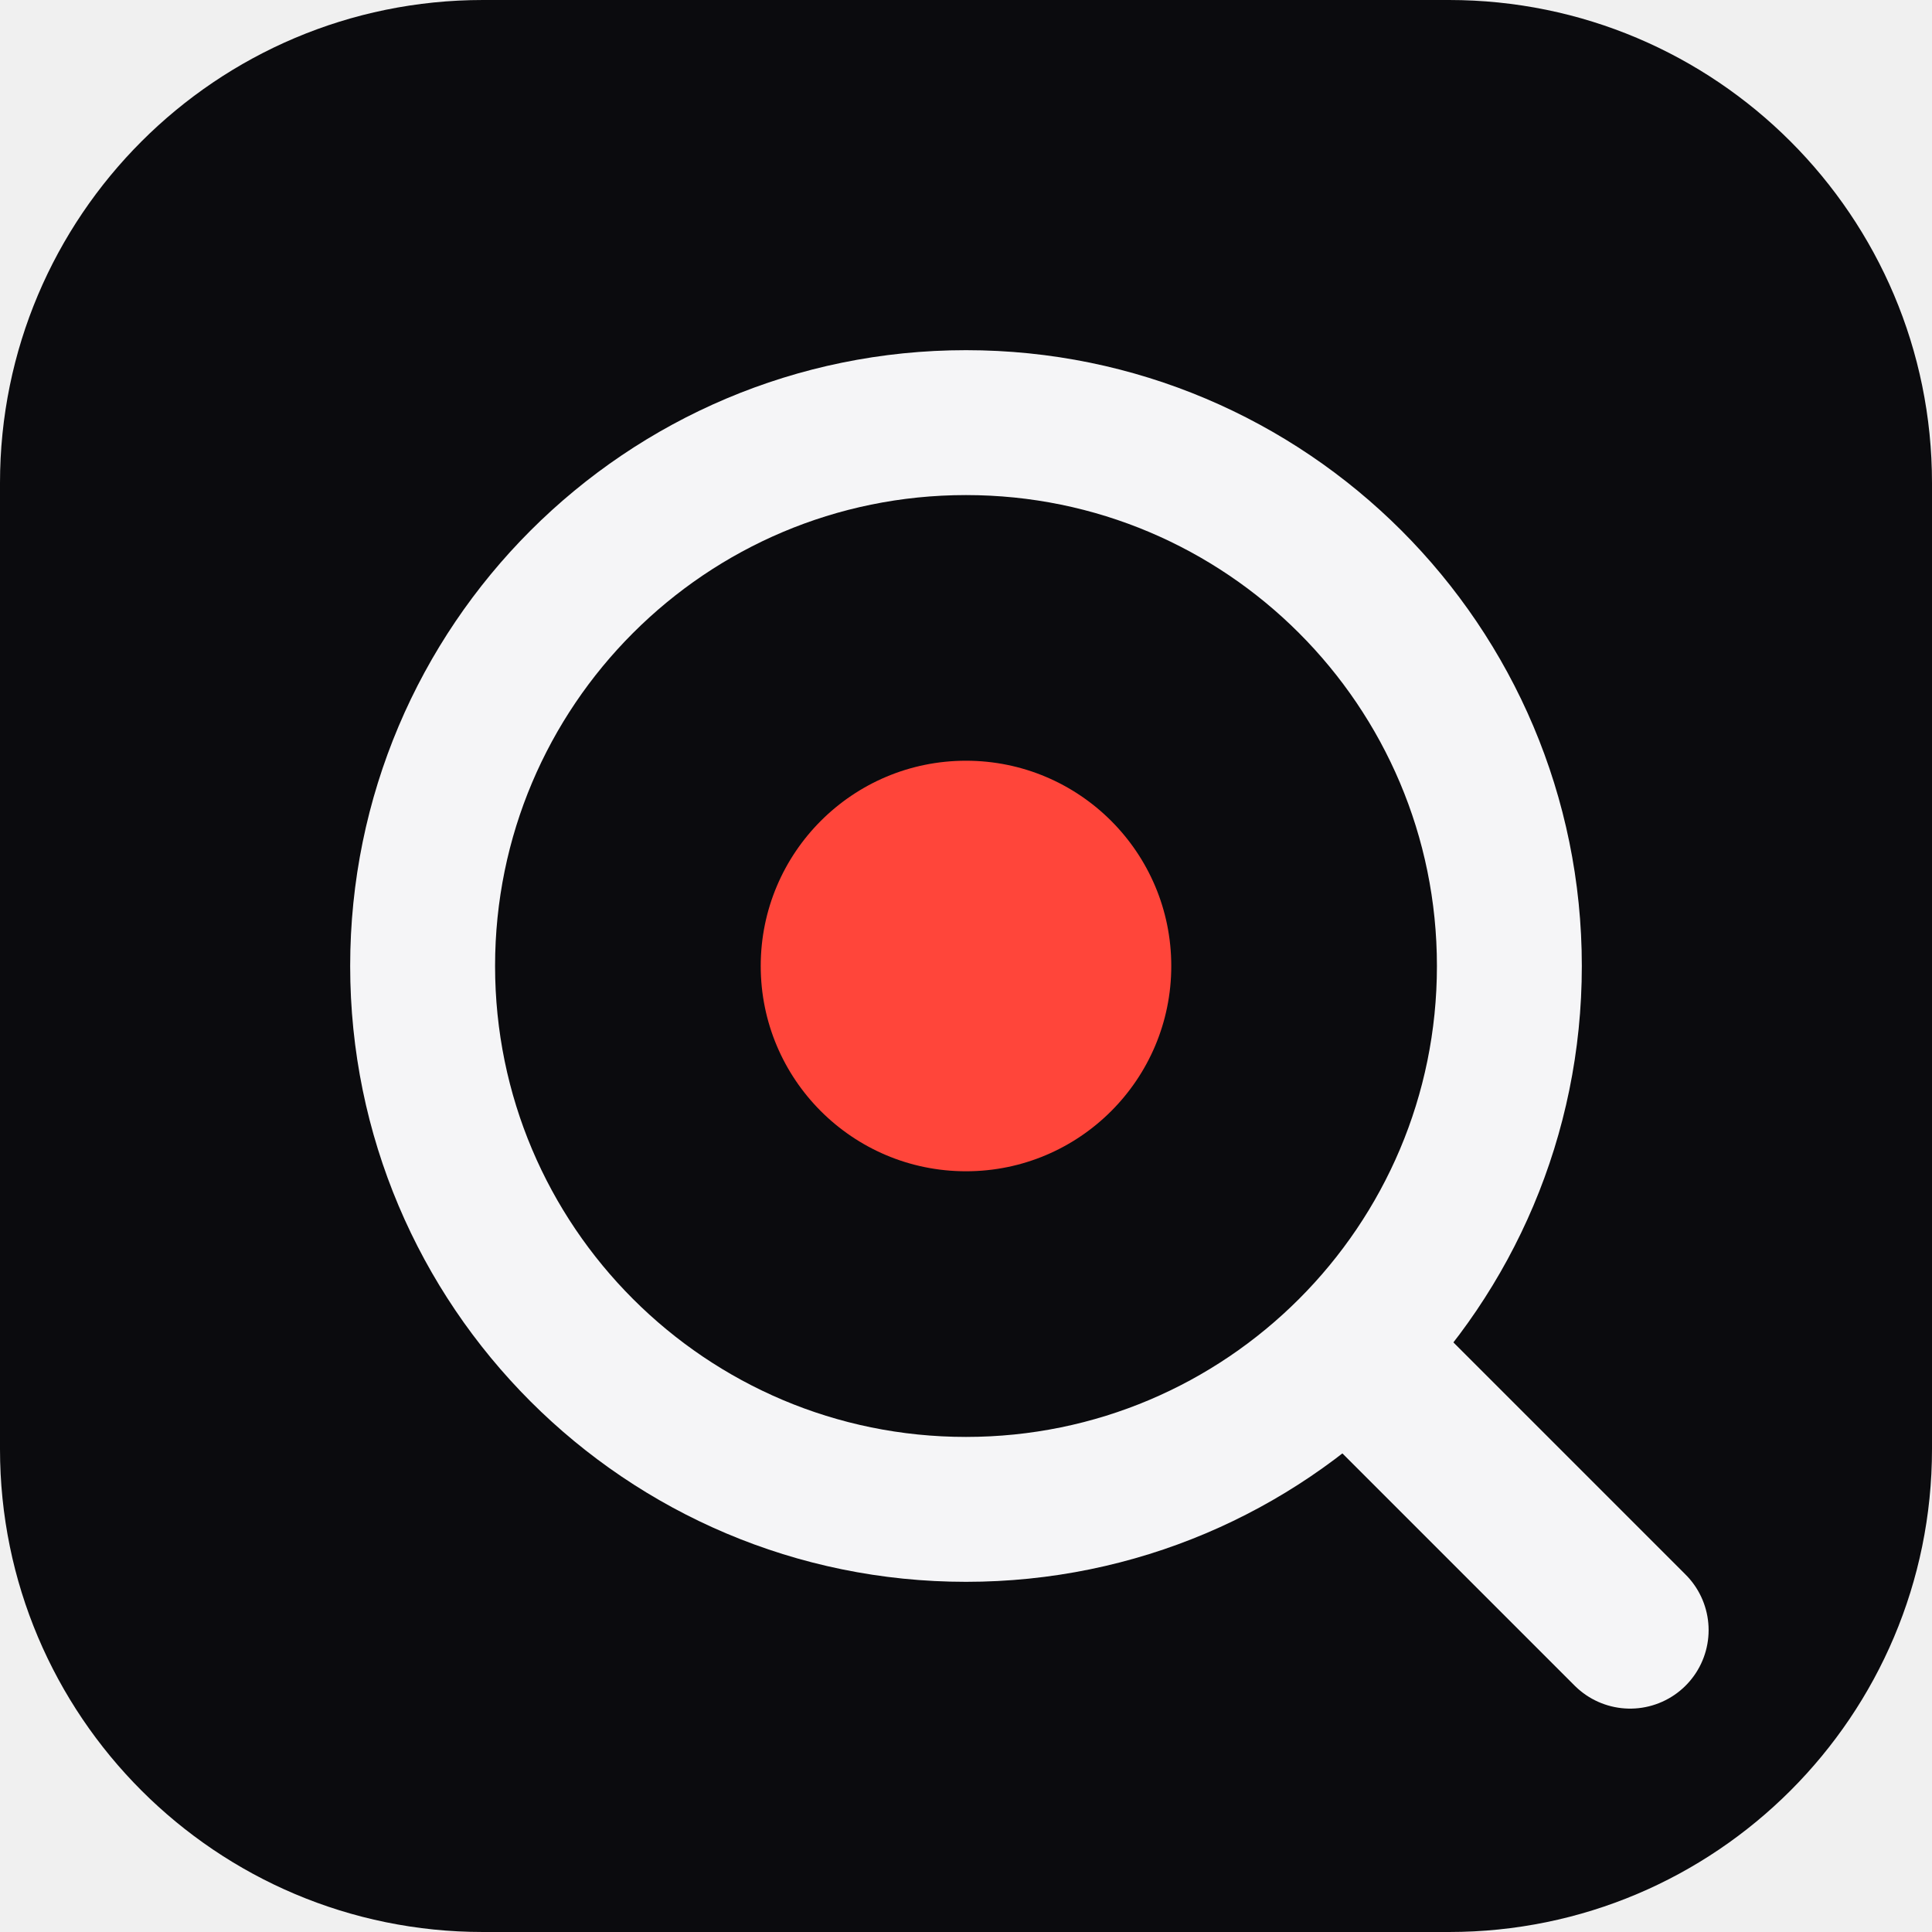
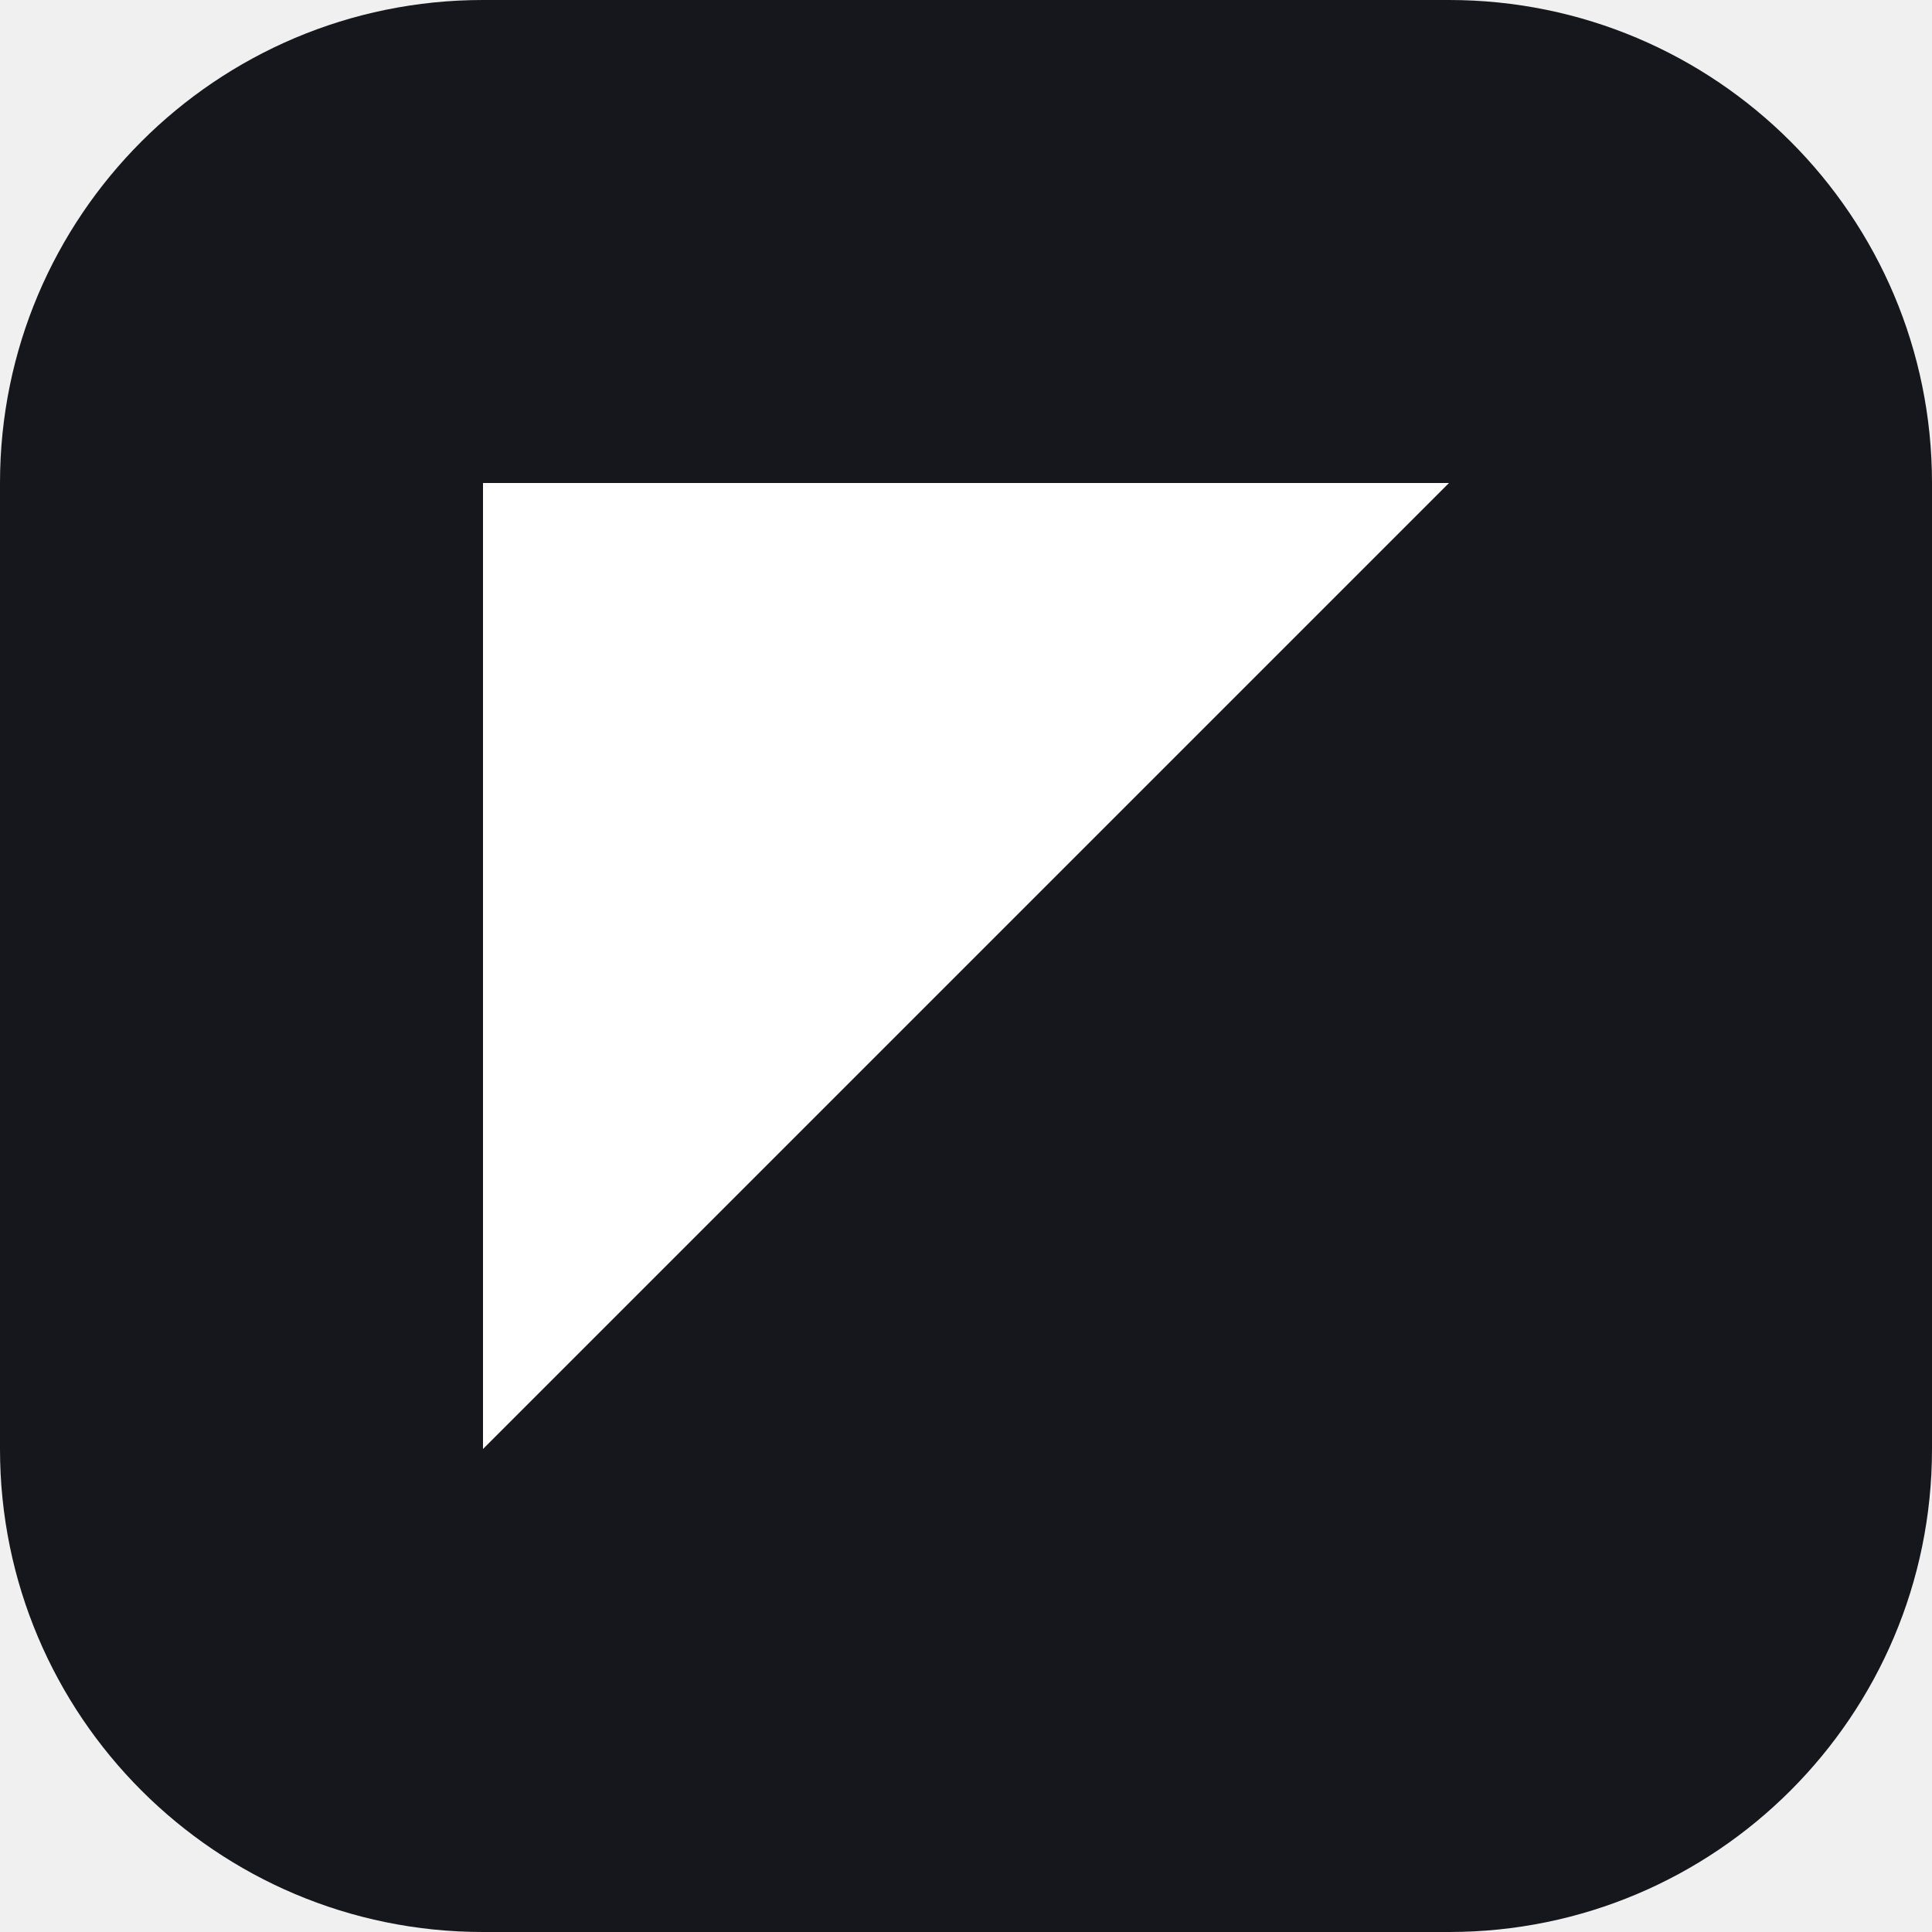
<svg xmlns="http://www.w3.org/2000/svg" viewBox="0 0 32 32">
-   <rect width="32" height="32" rx="8" fill="#0b0b0e" />
-   <circle cx="16" cy="16" r="9" fill="none" stroke="#f5f5f7" stroke-width="2.4" />
-   <circle cx="16" cy="16" r="3.4" fill="#ff453a" />
-   <path d="M22.5 22.5 27 27" stroke="#f5f5f7" stroke-width="2.6" stroke-linecap="round" />
+   <style>.b{fill:#15171c}.f{fill:#fff}@media (prefers-color-scheme:dark){.b{fill:#e8e9ed}.f{fill:#131418}}</style>
+   <rect class="b" width="32" height="32" rx="8" />
+   <path class="f" d="M8 8h16L8 24z" />
</svg>
